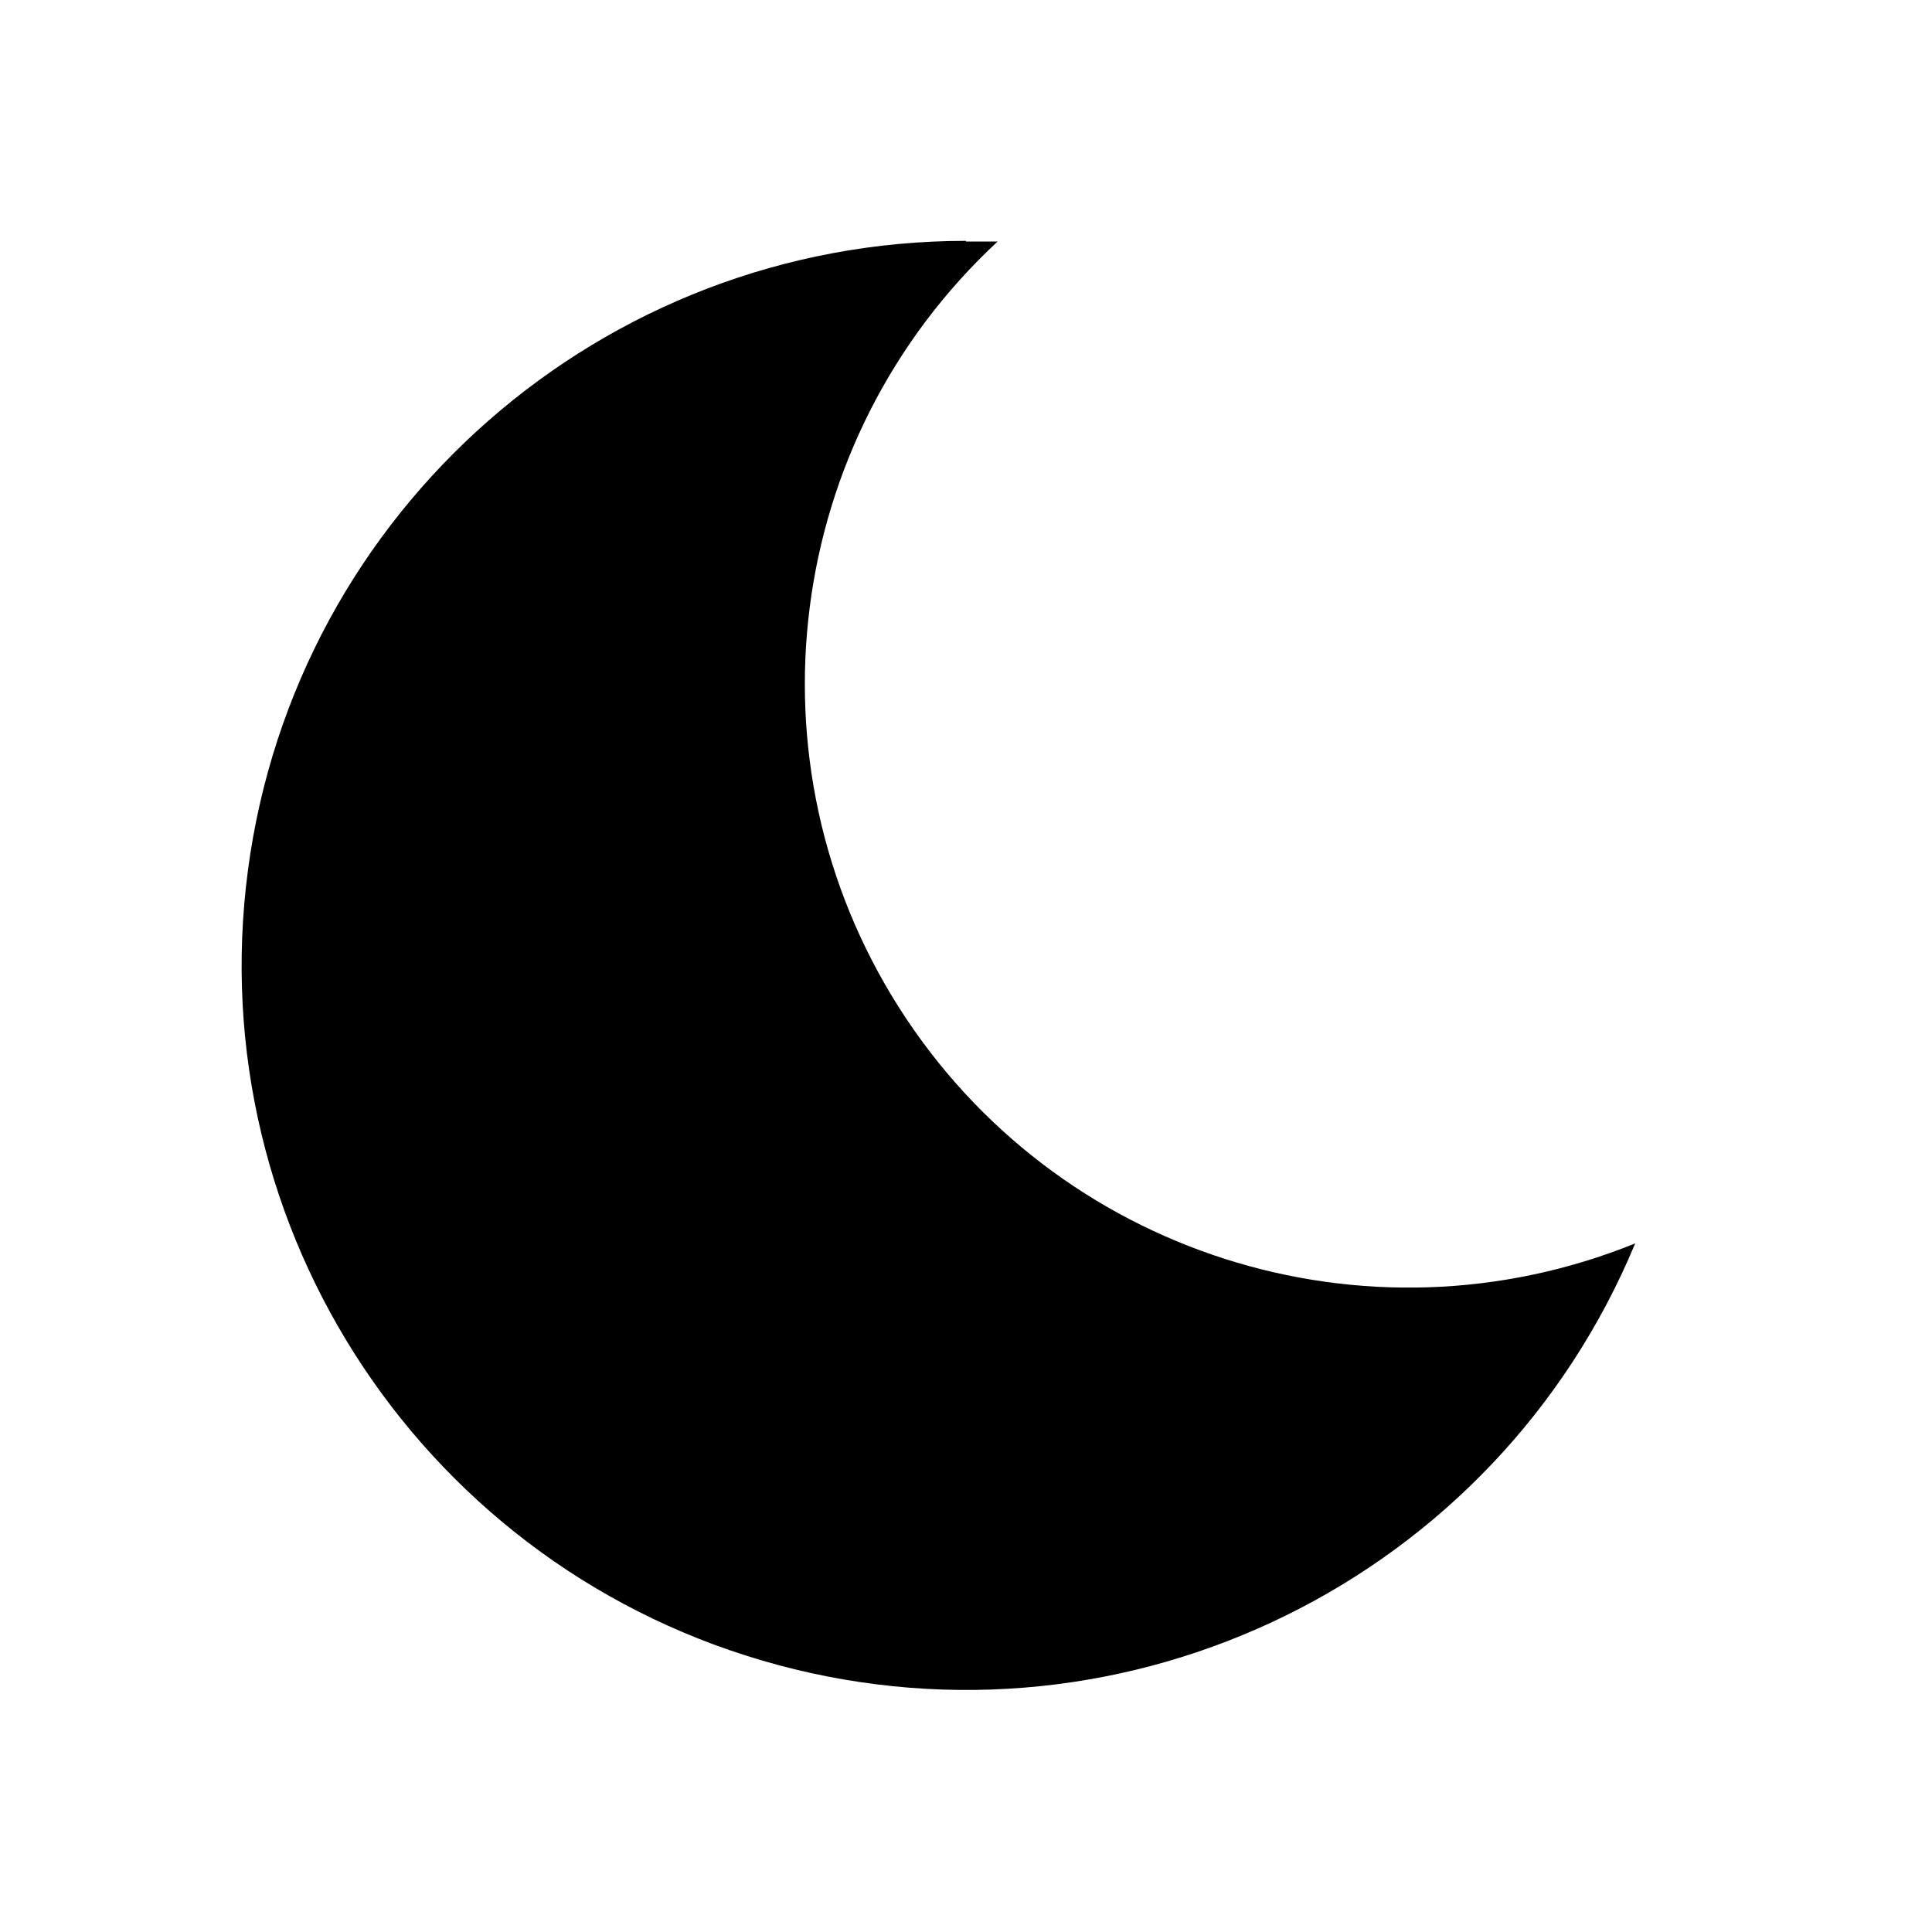
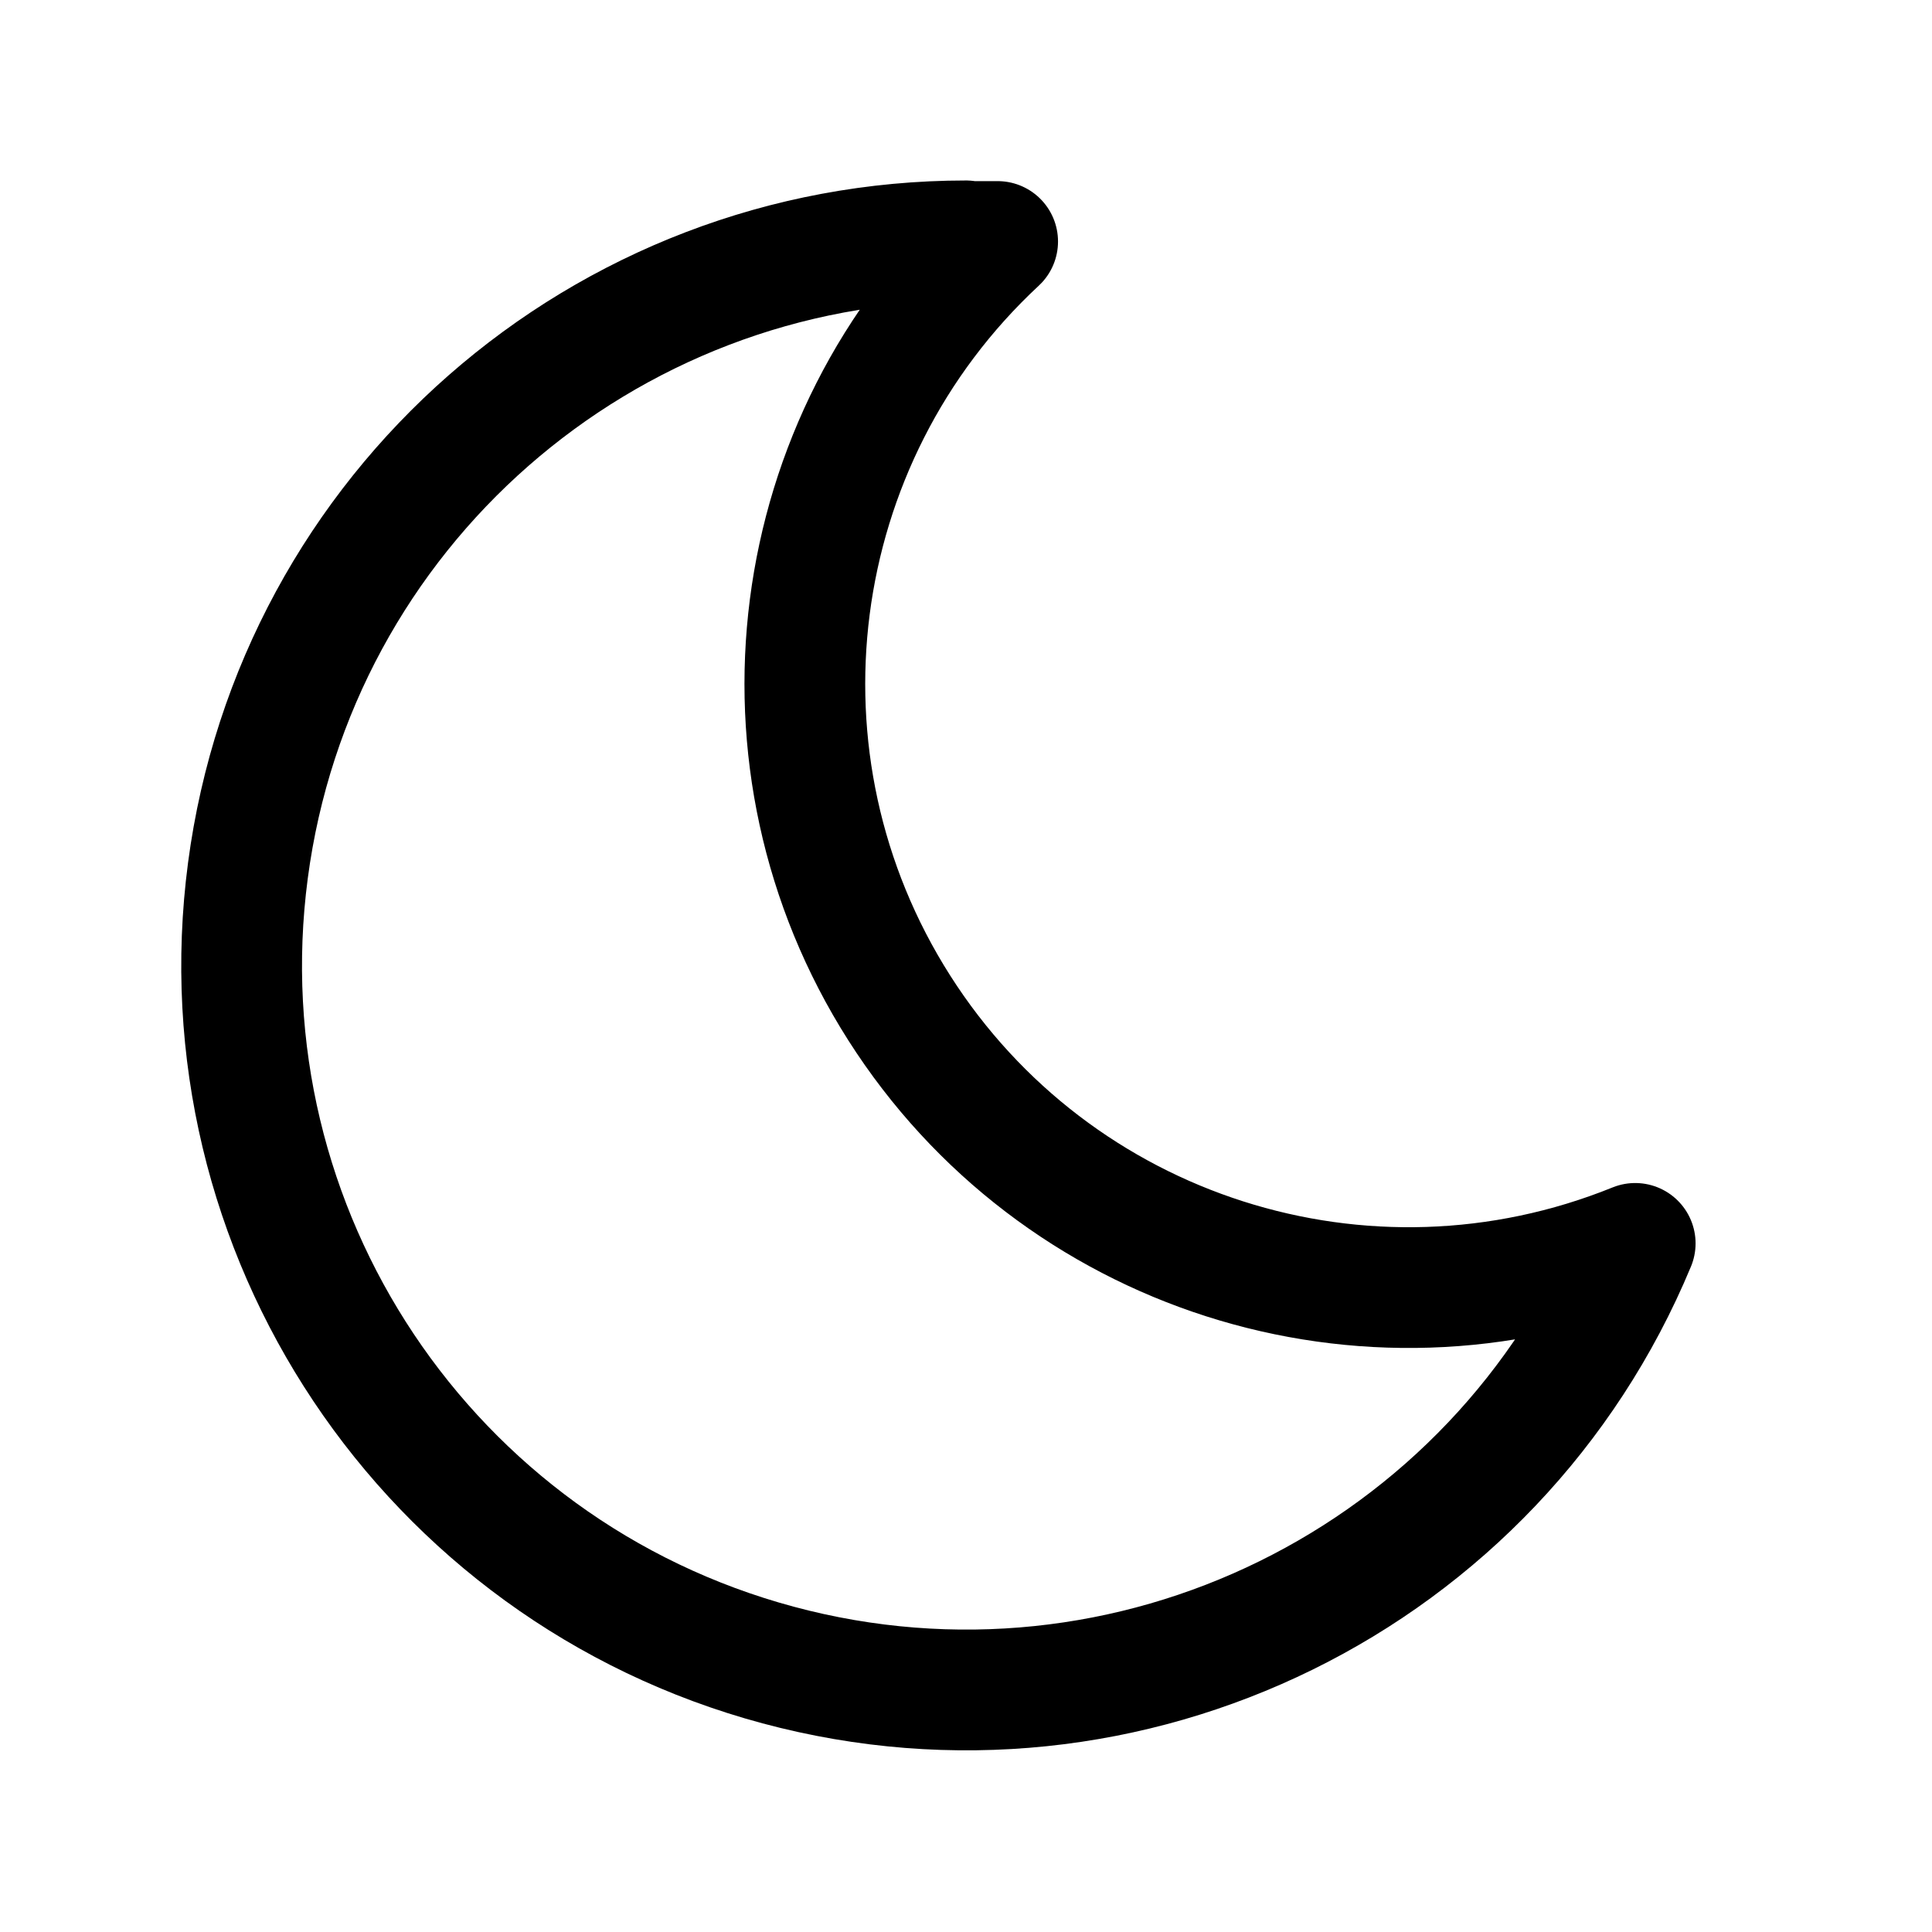
- <svg xmlns="http://www.w3.org/2000/svg" viewBox="0 0 24 24">
+ <svg xmlns="http://www.w3.org/2000/svg" class="icon icon-tabler icon-tabler-moon" width="22" height="22" viewBox="0 0 24 24" stroke-width="1.5" stroke="currentColor" fill="none" stroke-linecap="round" stroke-linejoin="round">
  <path stroke="none" d="M0 0h24v24H0z" fill="none" />
  <path d="M12 3c.132 0 .263 0 .393 0a7.5 7.5 0 0 0 7.92 12.446a9 9 0 1 1 -8.313 -12.454z" />
</svg>
